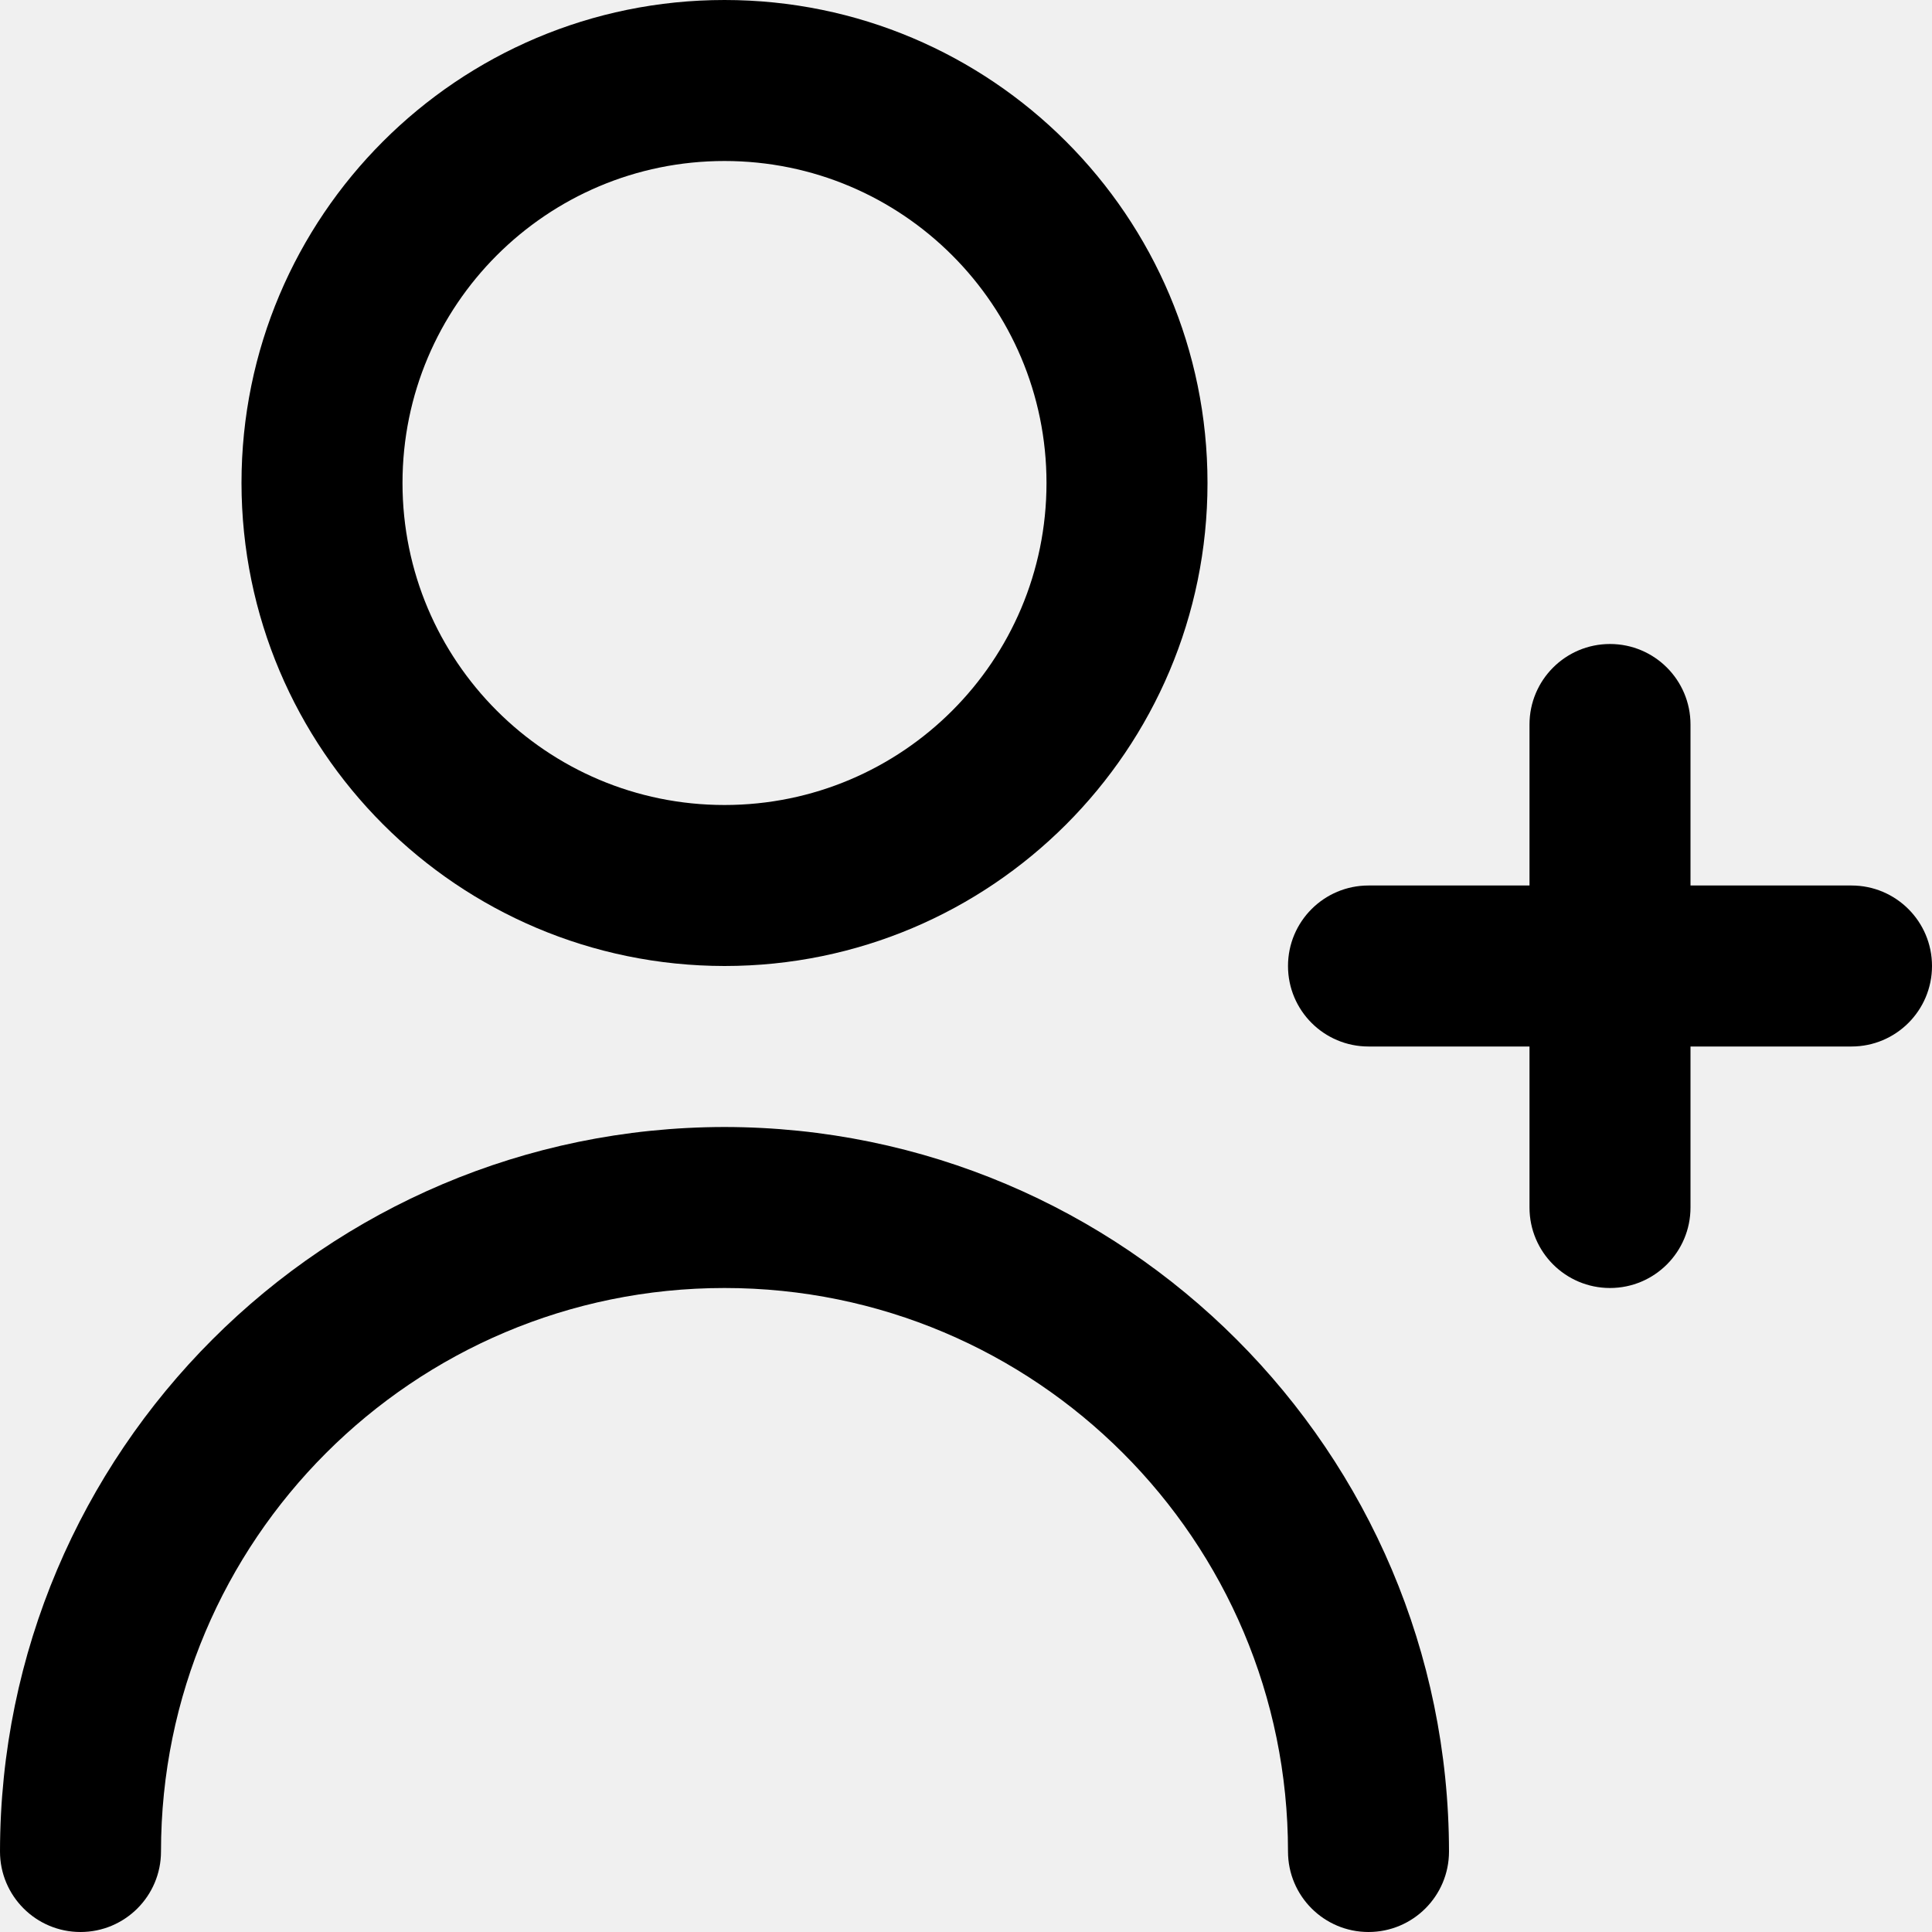
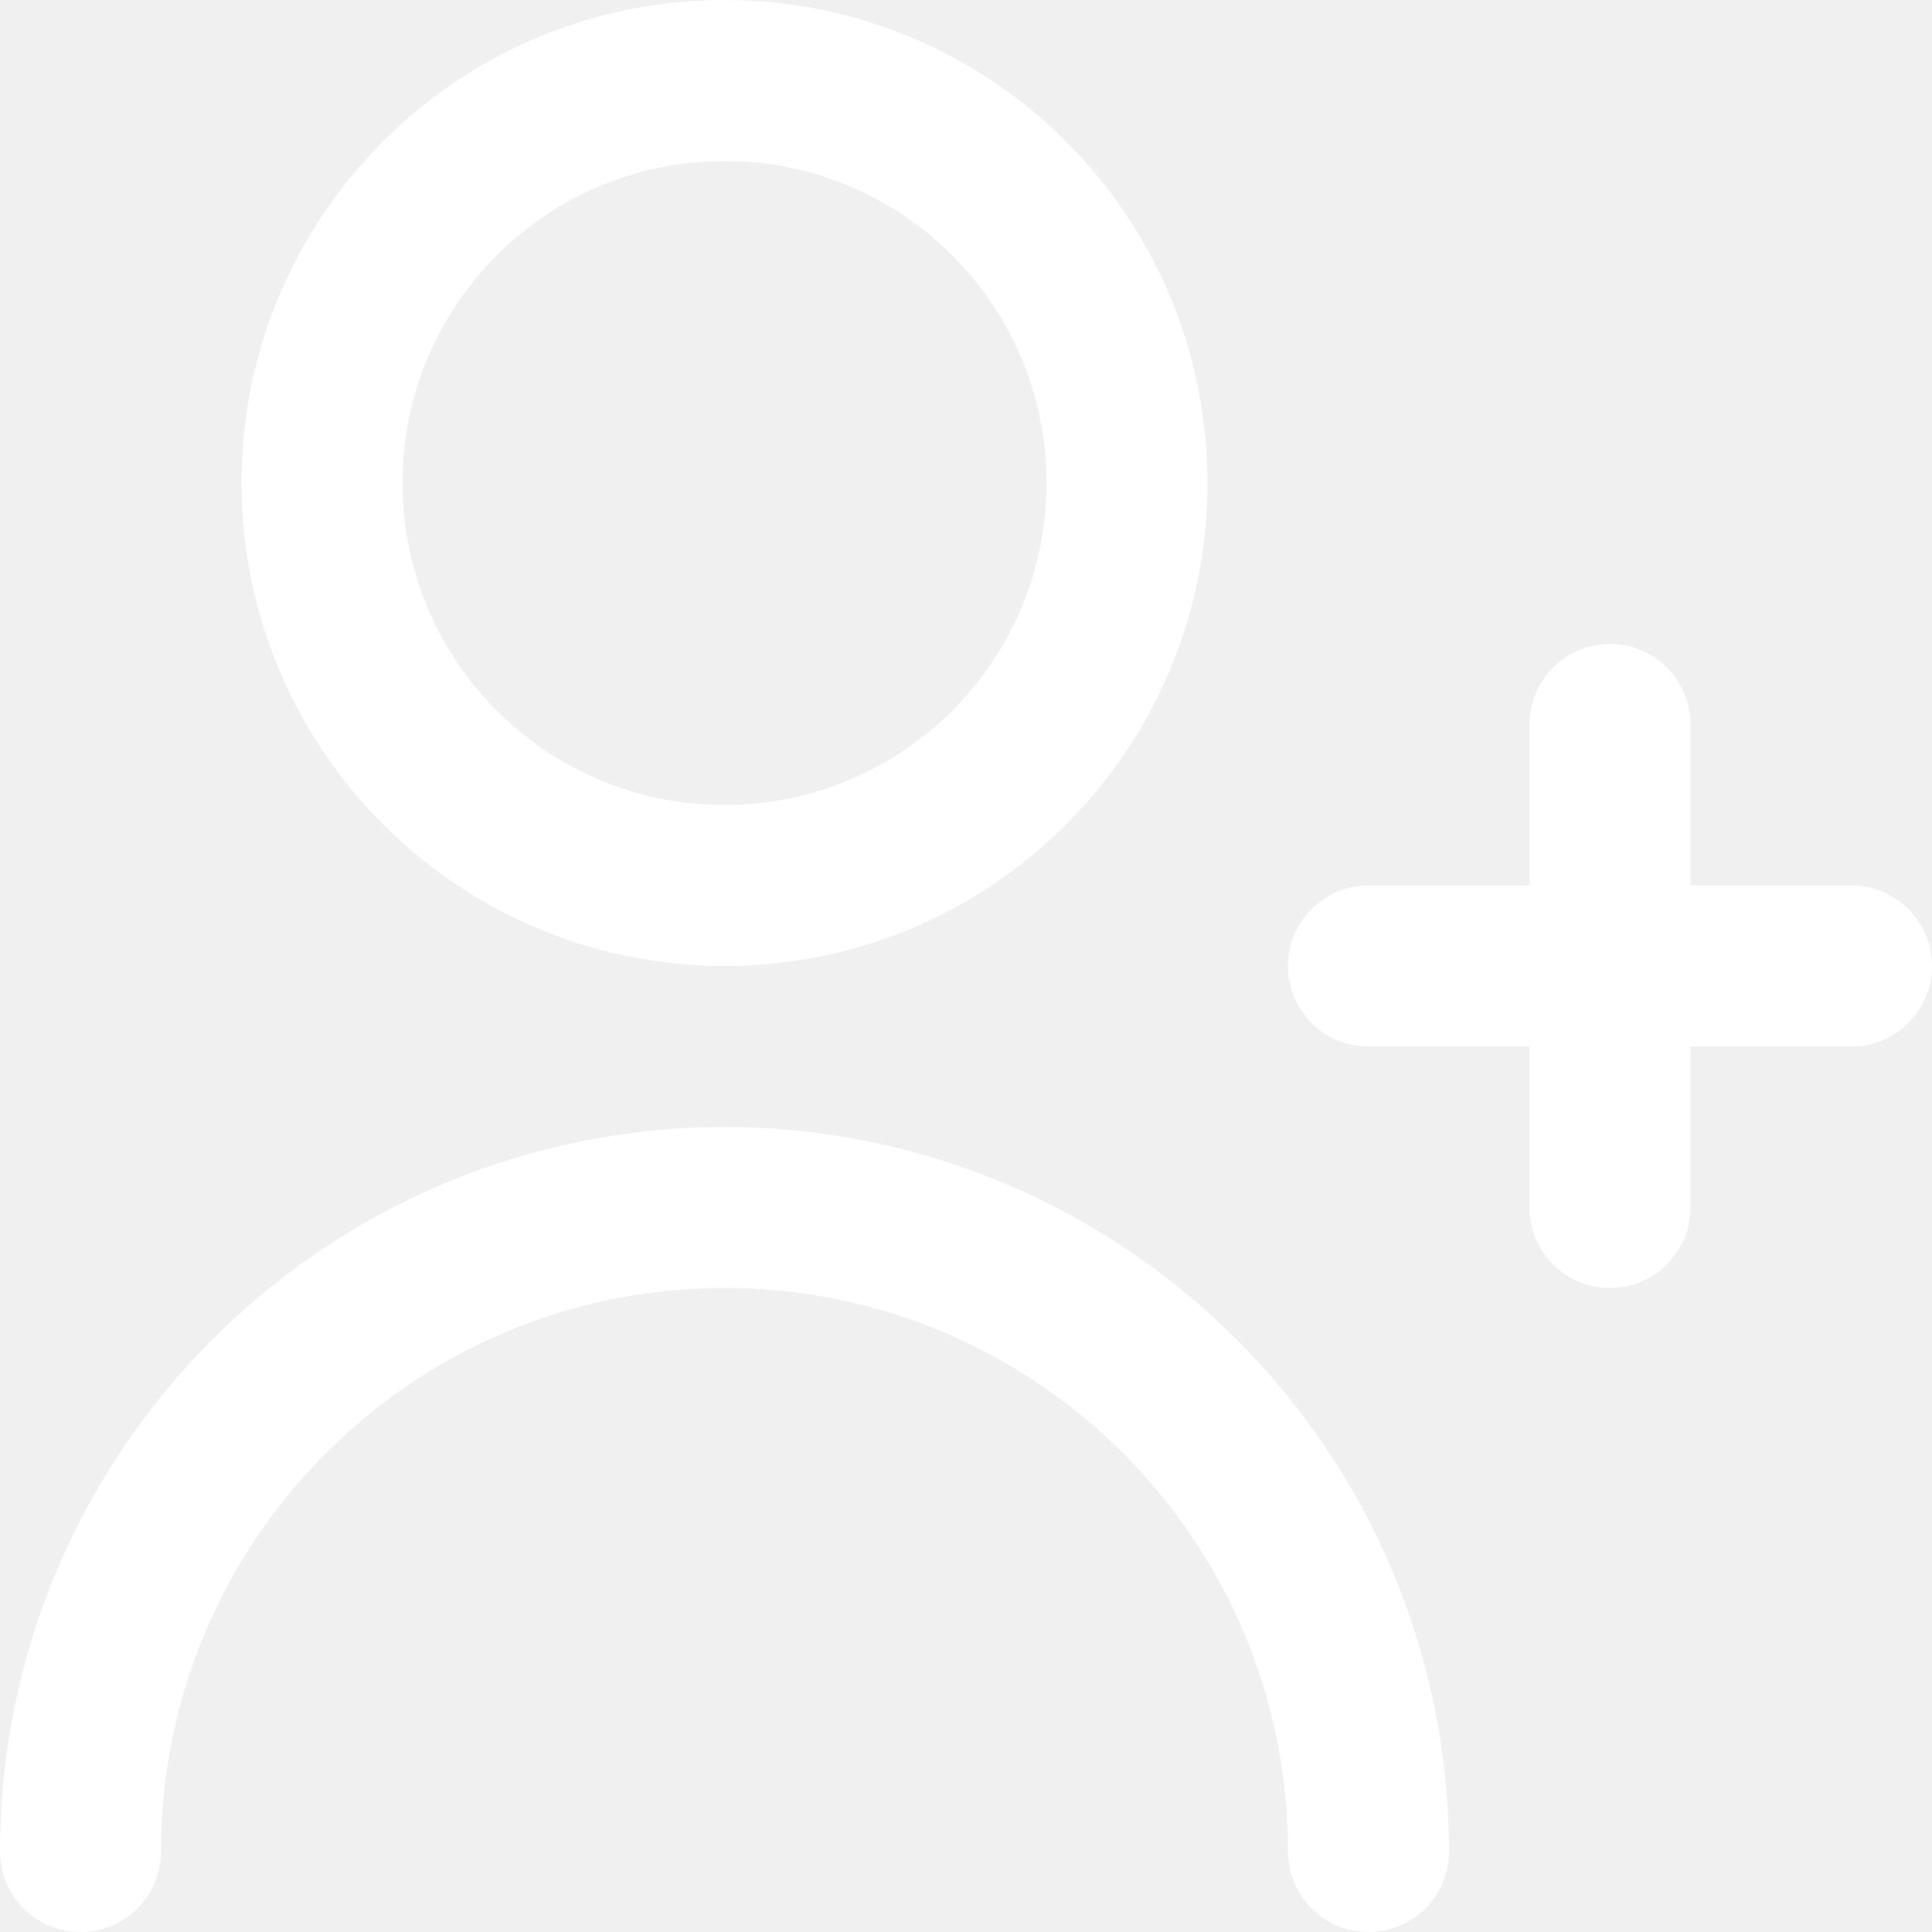
- <svg xmlns="http://www.w3.org/2000/svg" id="Outline" viewBox="0 0 24 24" width="30" height="30">
+ <svg xmlns="http://www.w3.org/2000/svg" fill="white" id="Outline" viewBox="0 0 24 24" width="30" height="30">
  <path d="M23,11H21V9a1,1,0,0,0-2,0v2H17a1,1,0,0,0,0,2h2v2a1,1,0,0,0,2,0V13h2a1,1,0,0,0,0-2Z" />
  <path d="M9,12A6,6,0,1,0,3,6,6.006,6.006,0,0,0,9,12ZM9,2A4,4,0,1,1,5,6,4,4,0,0,1,9,2Z" />
  <path d="M9,14a9.01,9.01,0,0,0-9,9,1,1,0,0,0,2,0,7,7,0,0,1,14,0,1,1,0,0,0,2,0A9.01,9.01,0,0,0,9,14Z" />
</svg>
